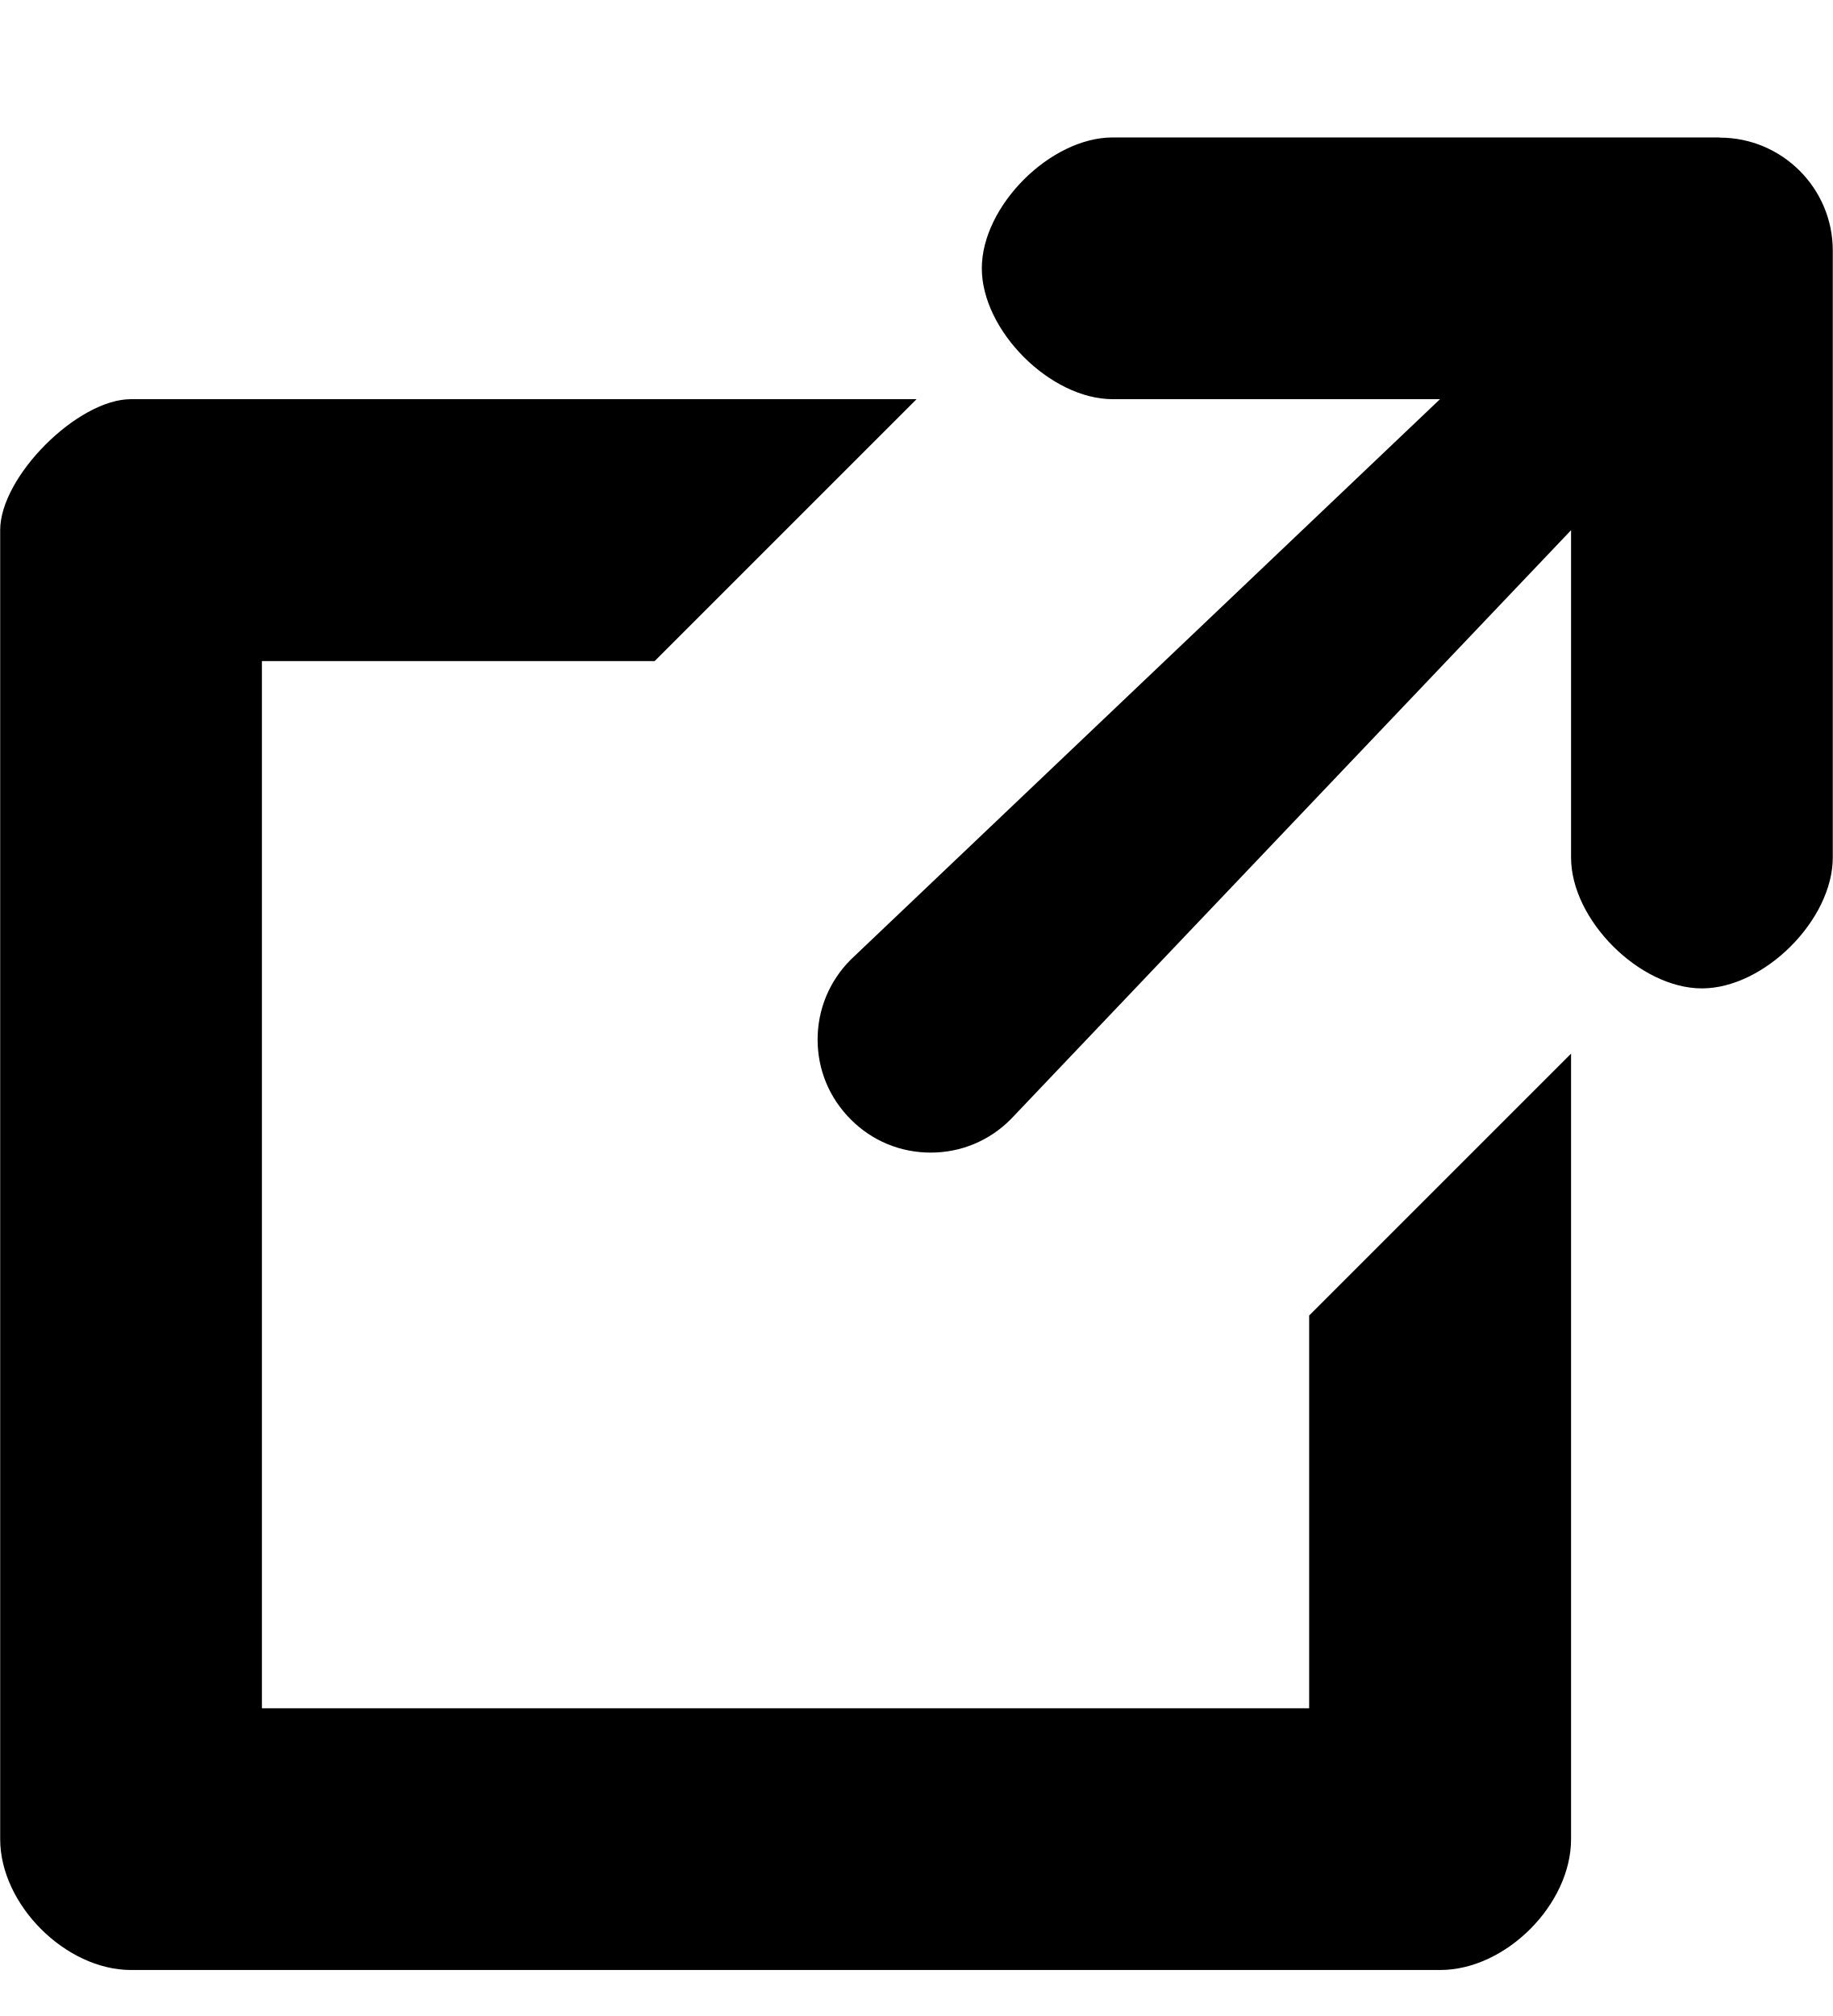
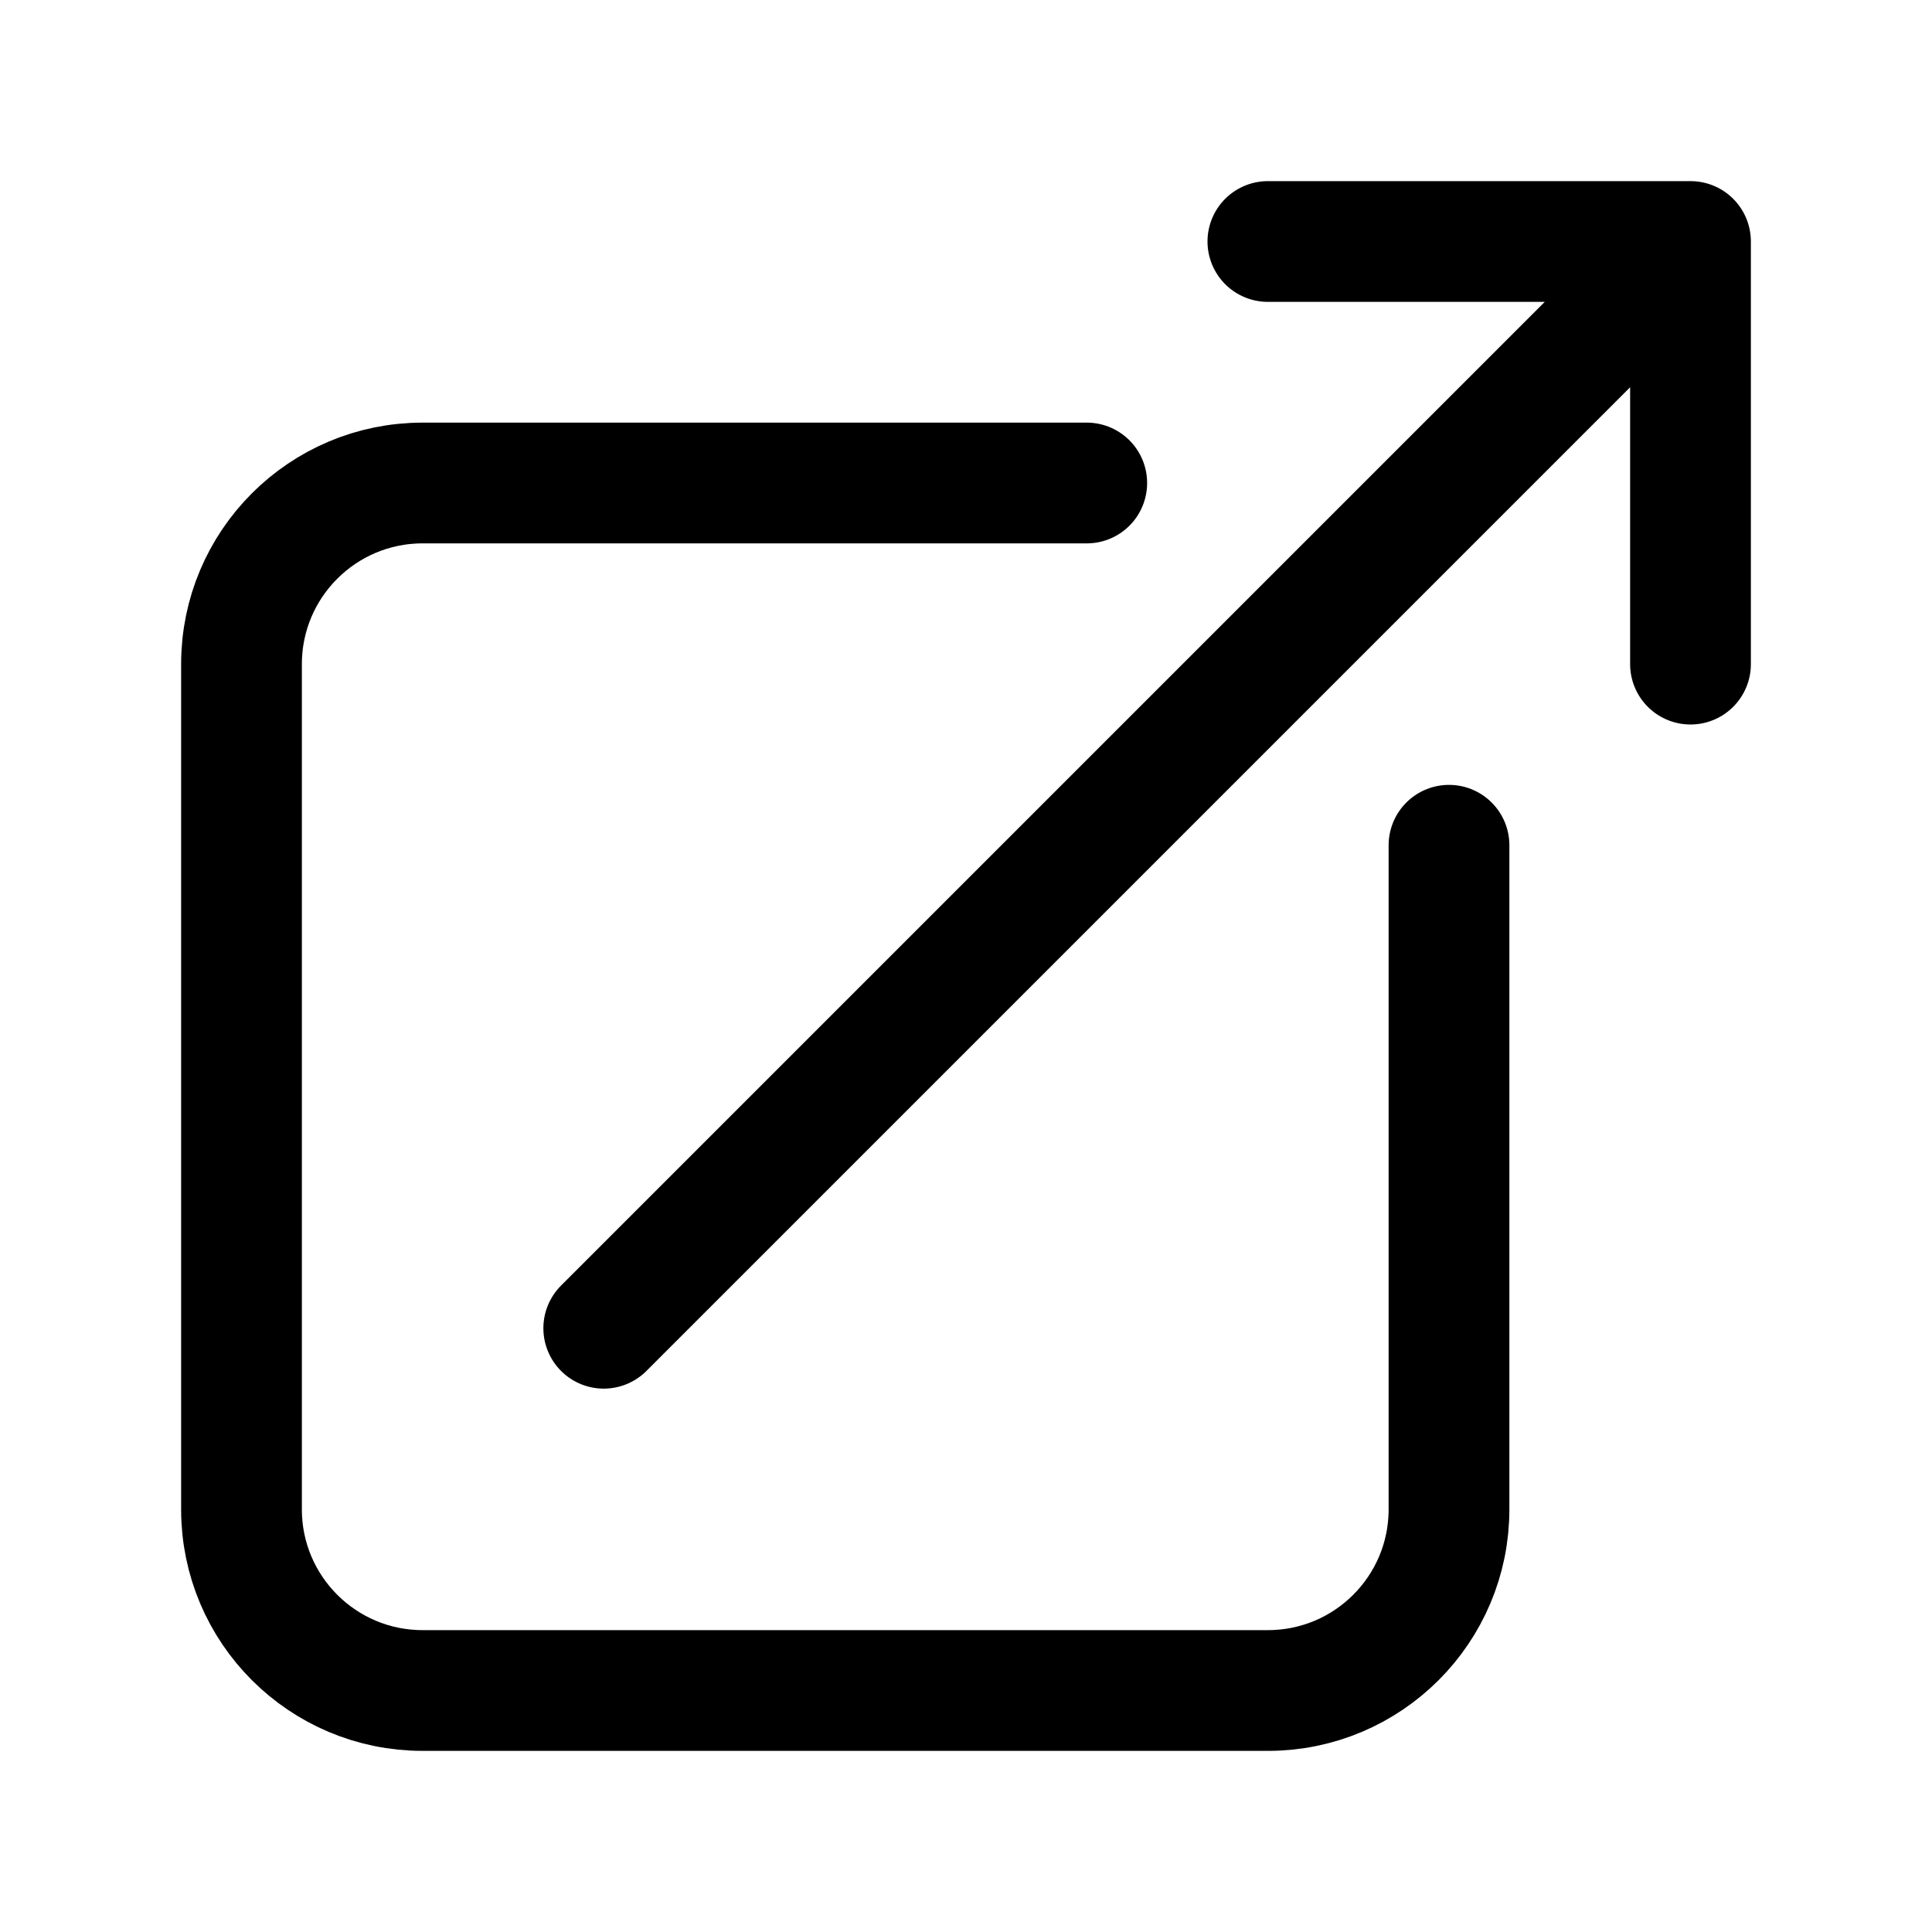
- <svg xmlns="http://www.w3.org/2000/svg" fill="none" height="11" viewBox="0 0 10 11" width="10" aria-hidden="true" focusable="false">
-   <g fill="currentColor">
-     <path d="m9.383.75h-3.312c-.34 0-.714.374-.714.714 0 .34.374.714.714.714h1.786l-3.215 3.058c-.116.116-.181.271-.181.436 0 .165.064.319.181.436.116.117.271.181.436.181.165 0 .319-.064.436-.181l3.058-3.215v1.786c0 .34.374.714.714.714s.714-.374.714-.714v-3.312c0-.34-.277-.616-.616-.616z" />
-     <path d="m7.143 9.321h-5.714v-5.714h2.143l1.429-1.429h-4.286c-.292 0-.714.423-.714.714v7.143c0 .357.357.714.714.714h7.143c.357 0 .714-.357.714-.714l-0-4.286-1.429 1.429z" />
-   </g>
+ <svg xmlns="http://www.w3.org/2000/svg" width="16" height="16" viewBox="0 0 24 24" fill="none" stroke="currentColor" stroke-width="1.5" aria-hidden="true" focusable="false">
+   <path stroke-linecap="round" stroke-linejoin="round" d="M13.5 6H5.25A2.25 2.25 0 0 0 3 8.25v10.5A2.25 2.25 0 0 0 5.25 21h10.5A2.25 2.25 0 0 0 18 18.75V10.5m-10.5 6L21 3m0 0h-5.25M21 3v5.25" />
</svg>
